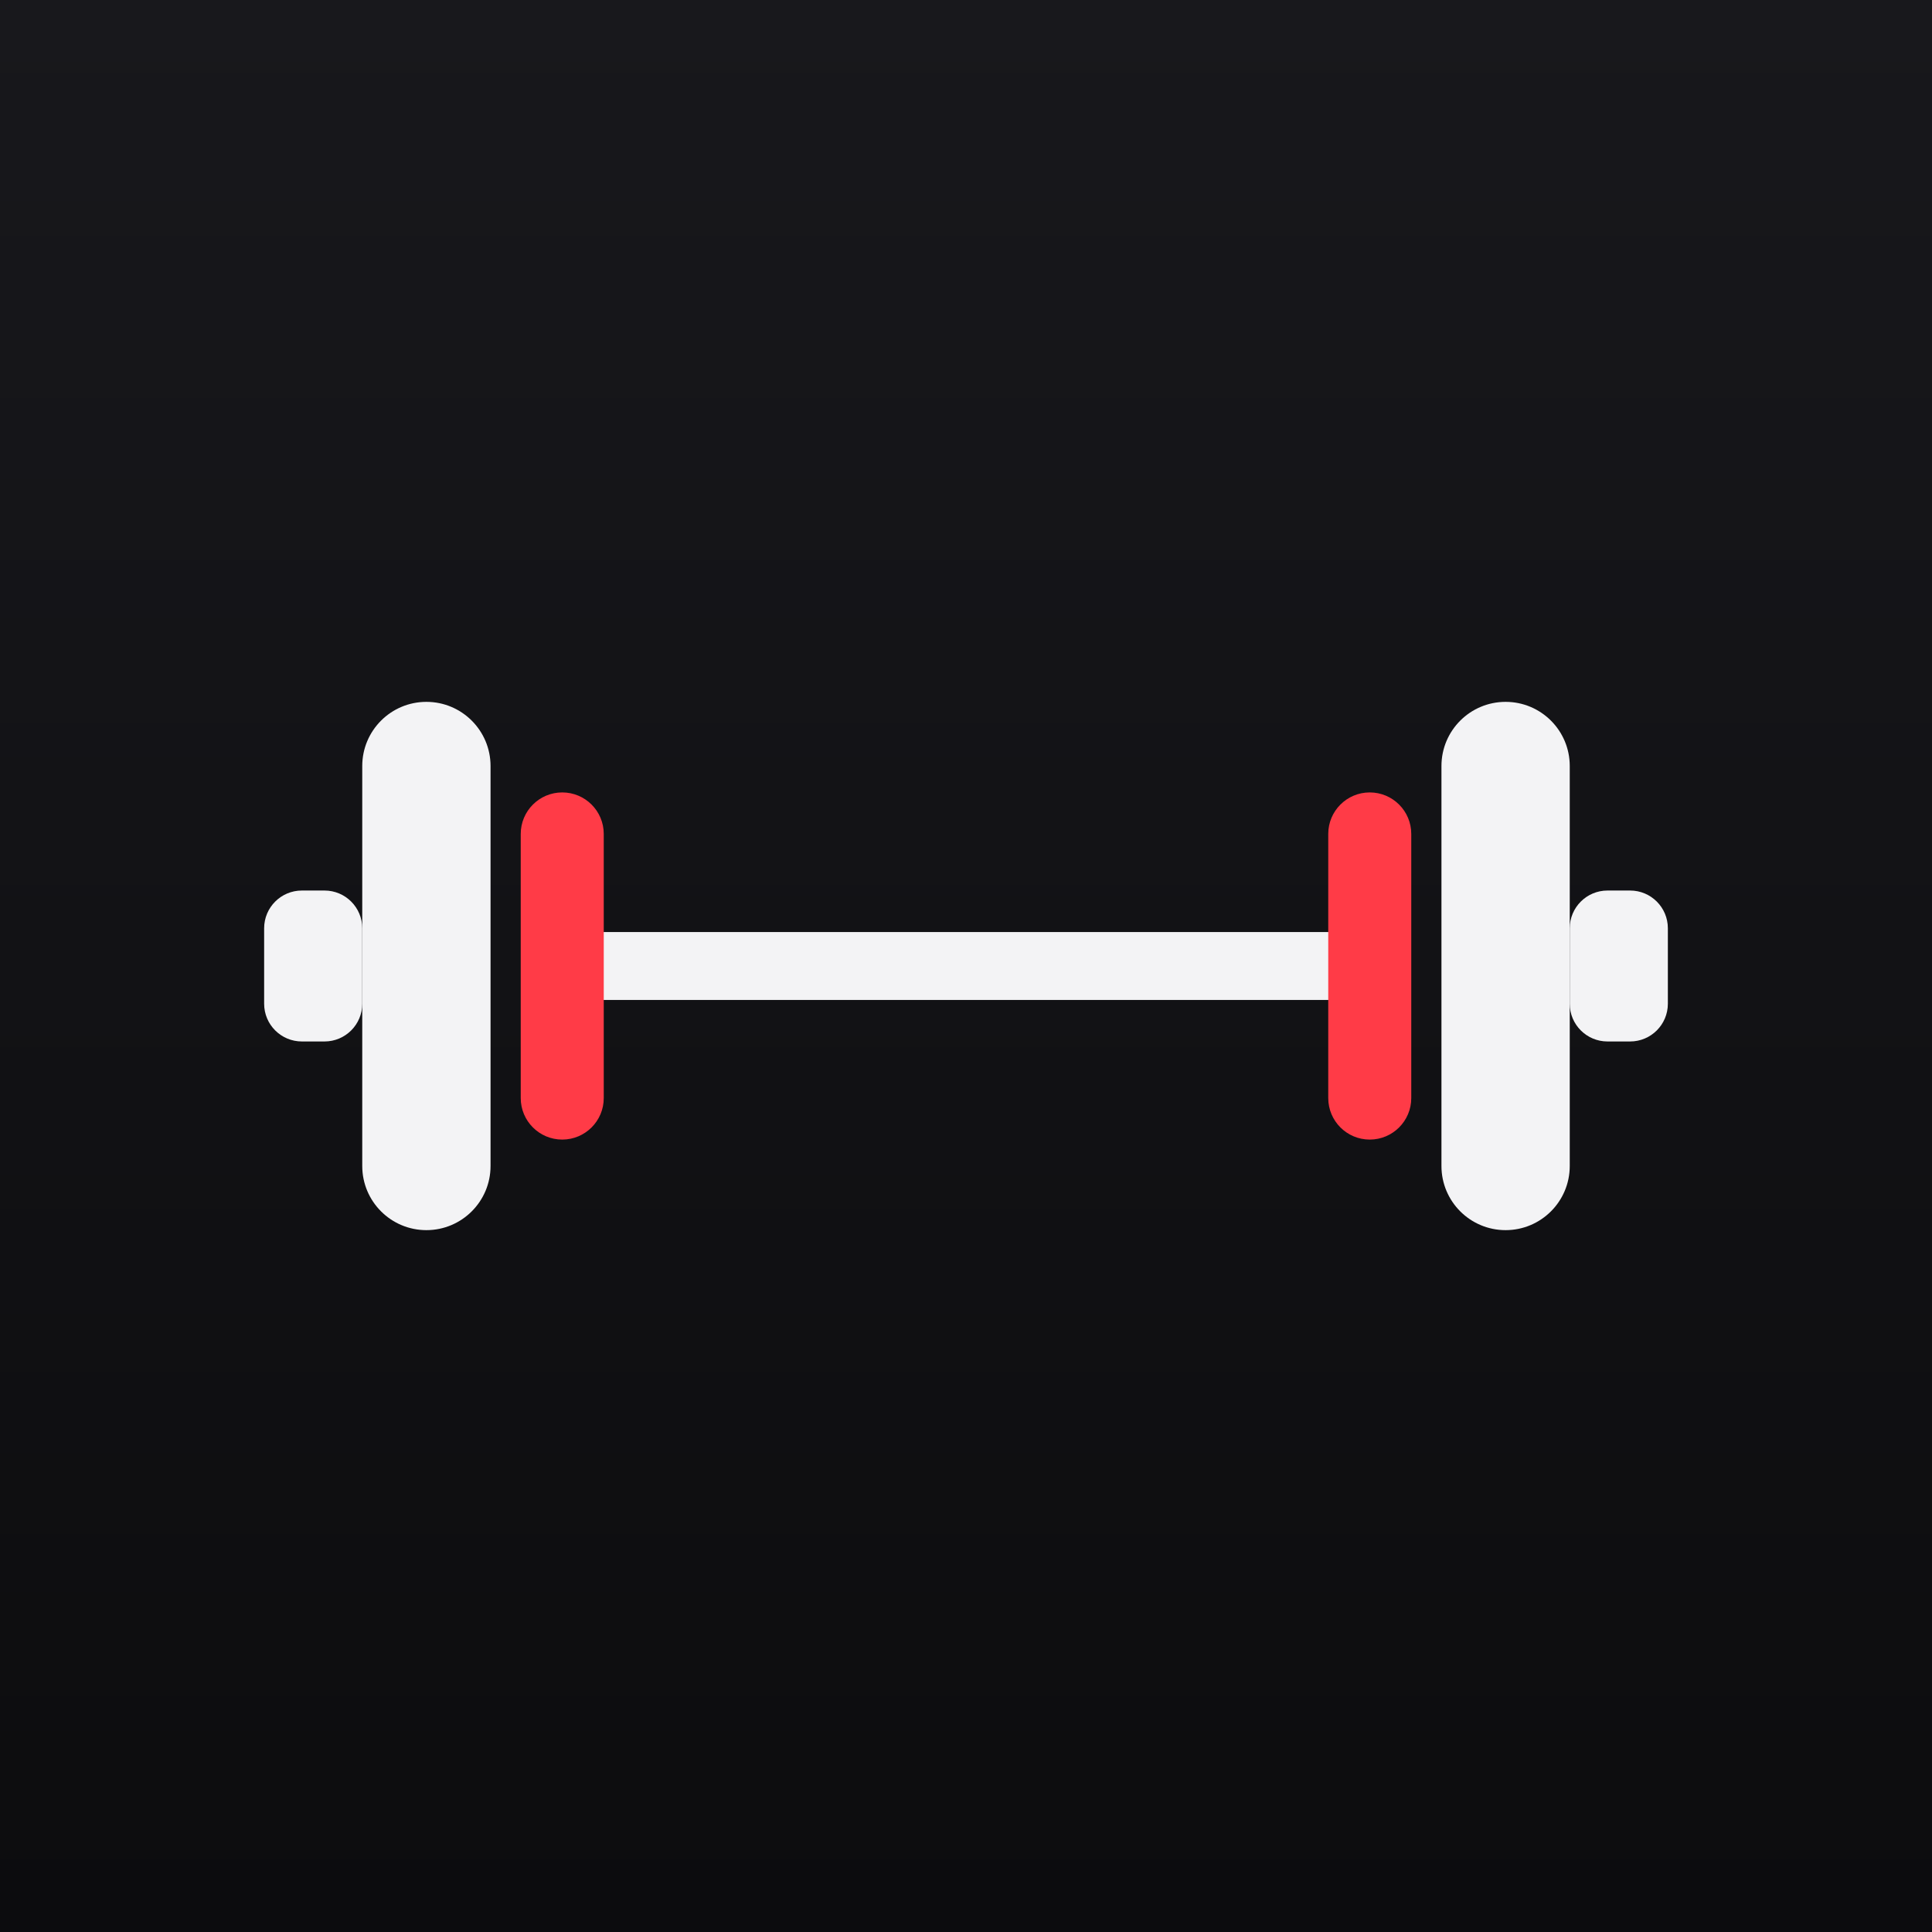
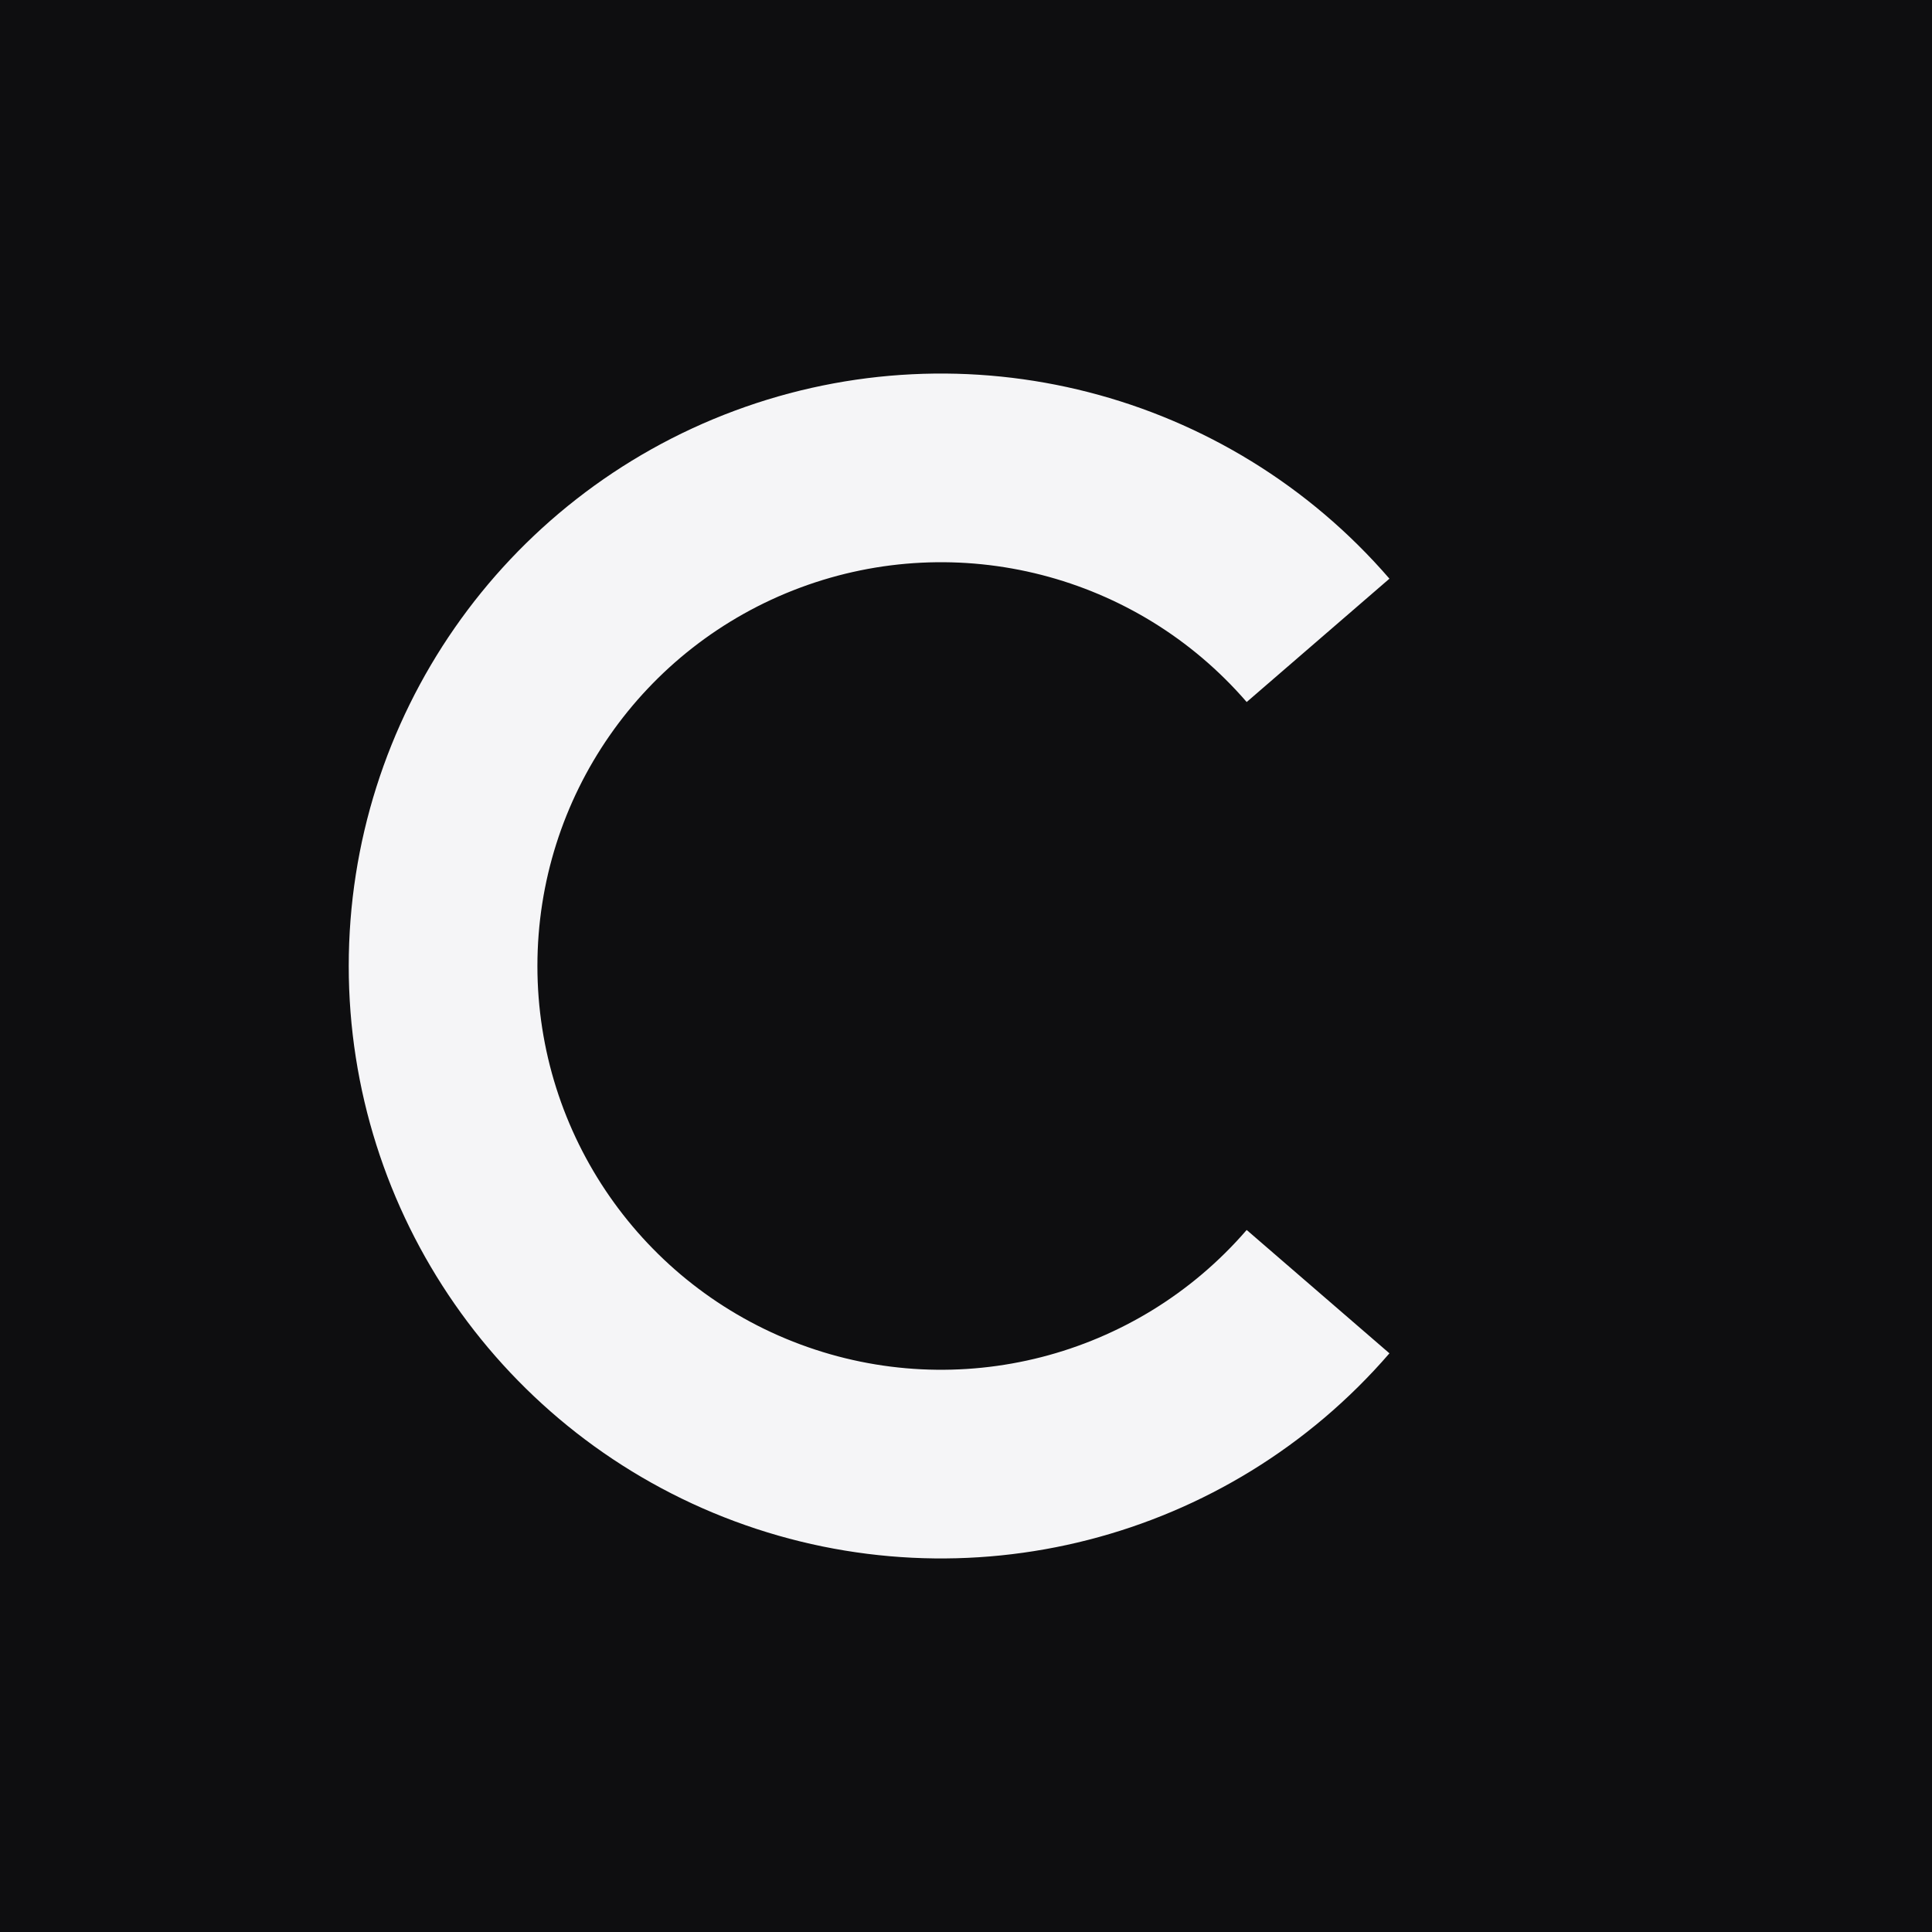
<svg xmlns="http://www.w3.org/2000/svg" viewBox="0 0 512 512">
-   <defs>
-     <linearGradient id="bg" x1="0" y1="0" x2="0" y2="1">
-       <stop offset="0" stop-color="#18181c" />
-       <stop offset="1" stop-color="#0c0c0e" />
-     </linearGradient>
-   </defs>
-   <rect width="512" height="512" fill="url(#bg)" />
-   <g fill="#f3f3f5">
-     <rect x="150" y="247" width="212" height="18" rx="9" />
-     <rect x="96" y="186" width="34" height="140" rx="17" />
-     <rect x="382" y="186" width="34" height="140" rx="17" />
-     <rect x="70" y="236" width="26" height="40" rx="10" />
-     <rect x="416" y="236" width="26" height="40" rx="10" />
-   </g>
-   <g fill="#ff3b47">
-     <rect x="138" y="210" width="22" height="92" rx="11" />
-     <rect x="352" y="210" width="22" height="92" rx="11" />
-   </g>
+   <rect width="512" height="512" fill="#0e0e10" />
+   <path d="M349.3 169.7 A132 132 0 1 0 349.3 342.3" fill="none" stroke="#f5f5f7" stroke-width="50" stroke-linecap="butt" />
</svg>
